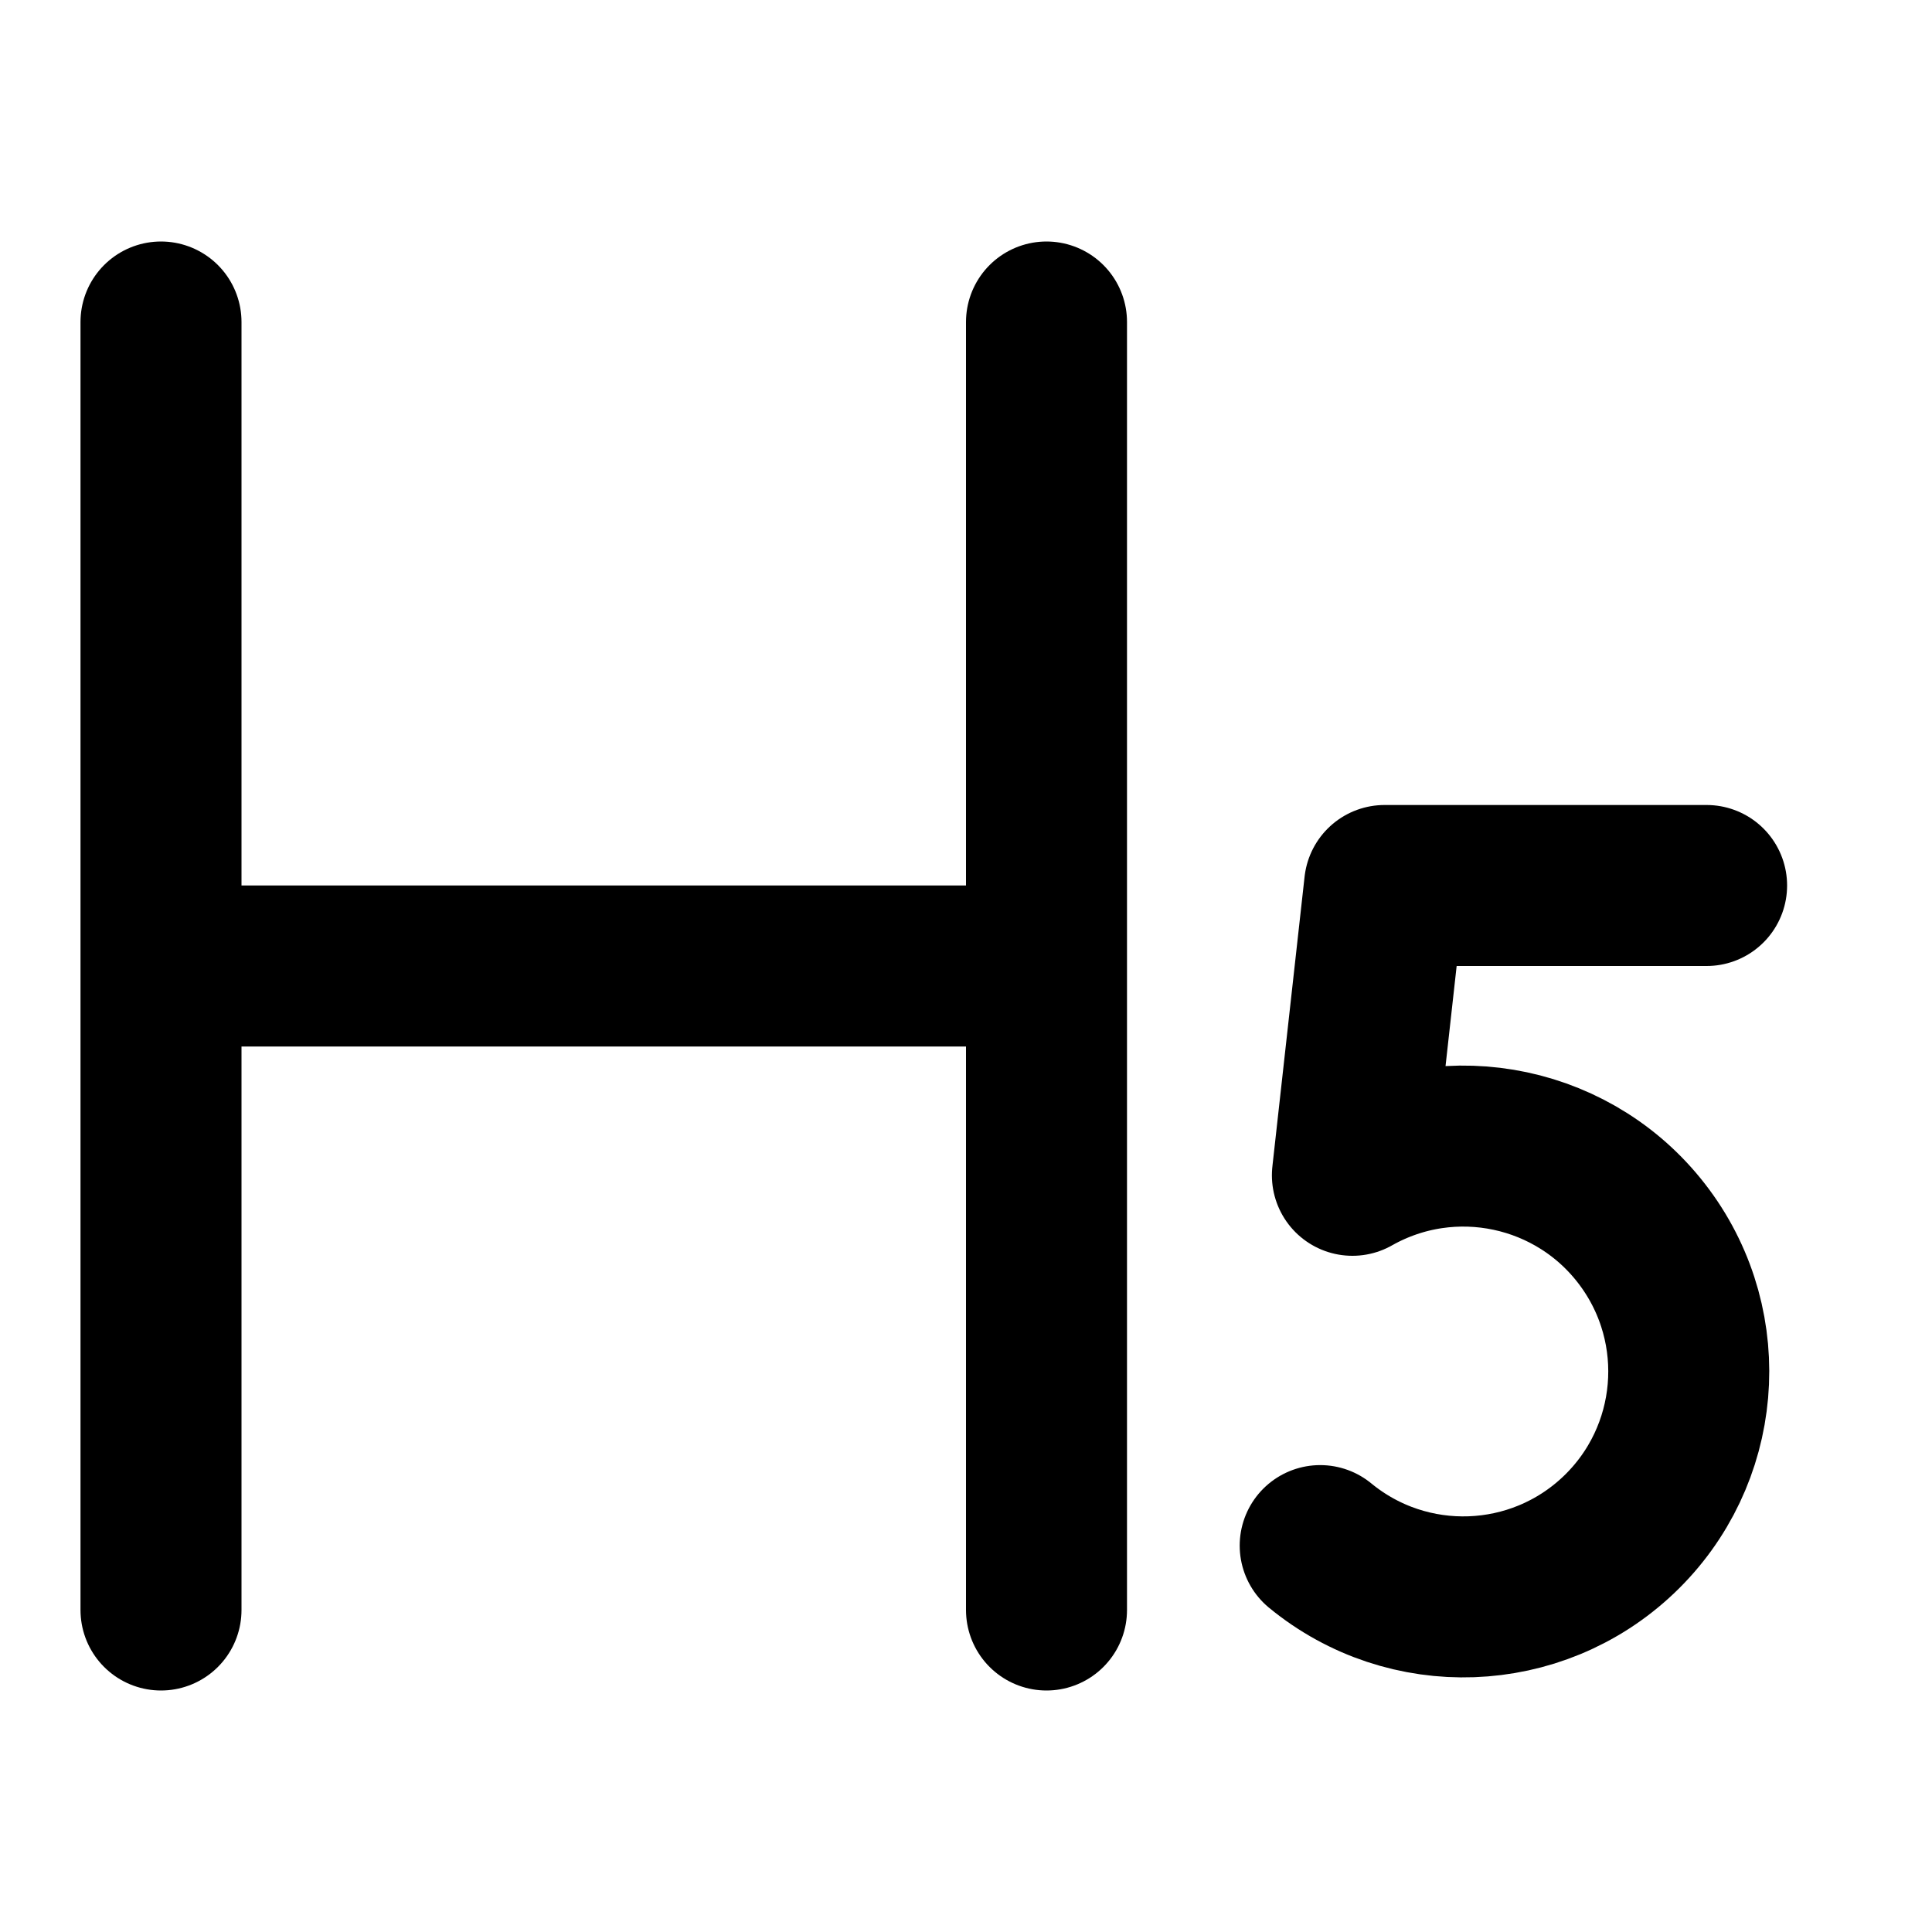
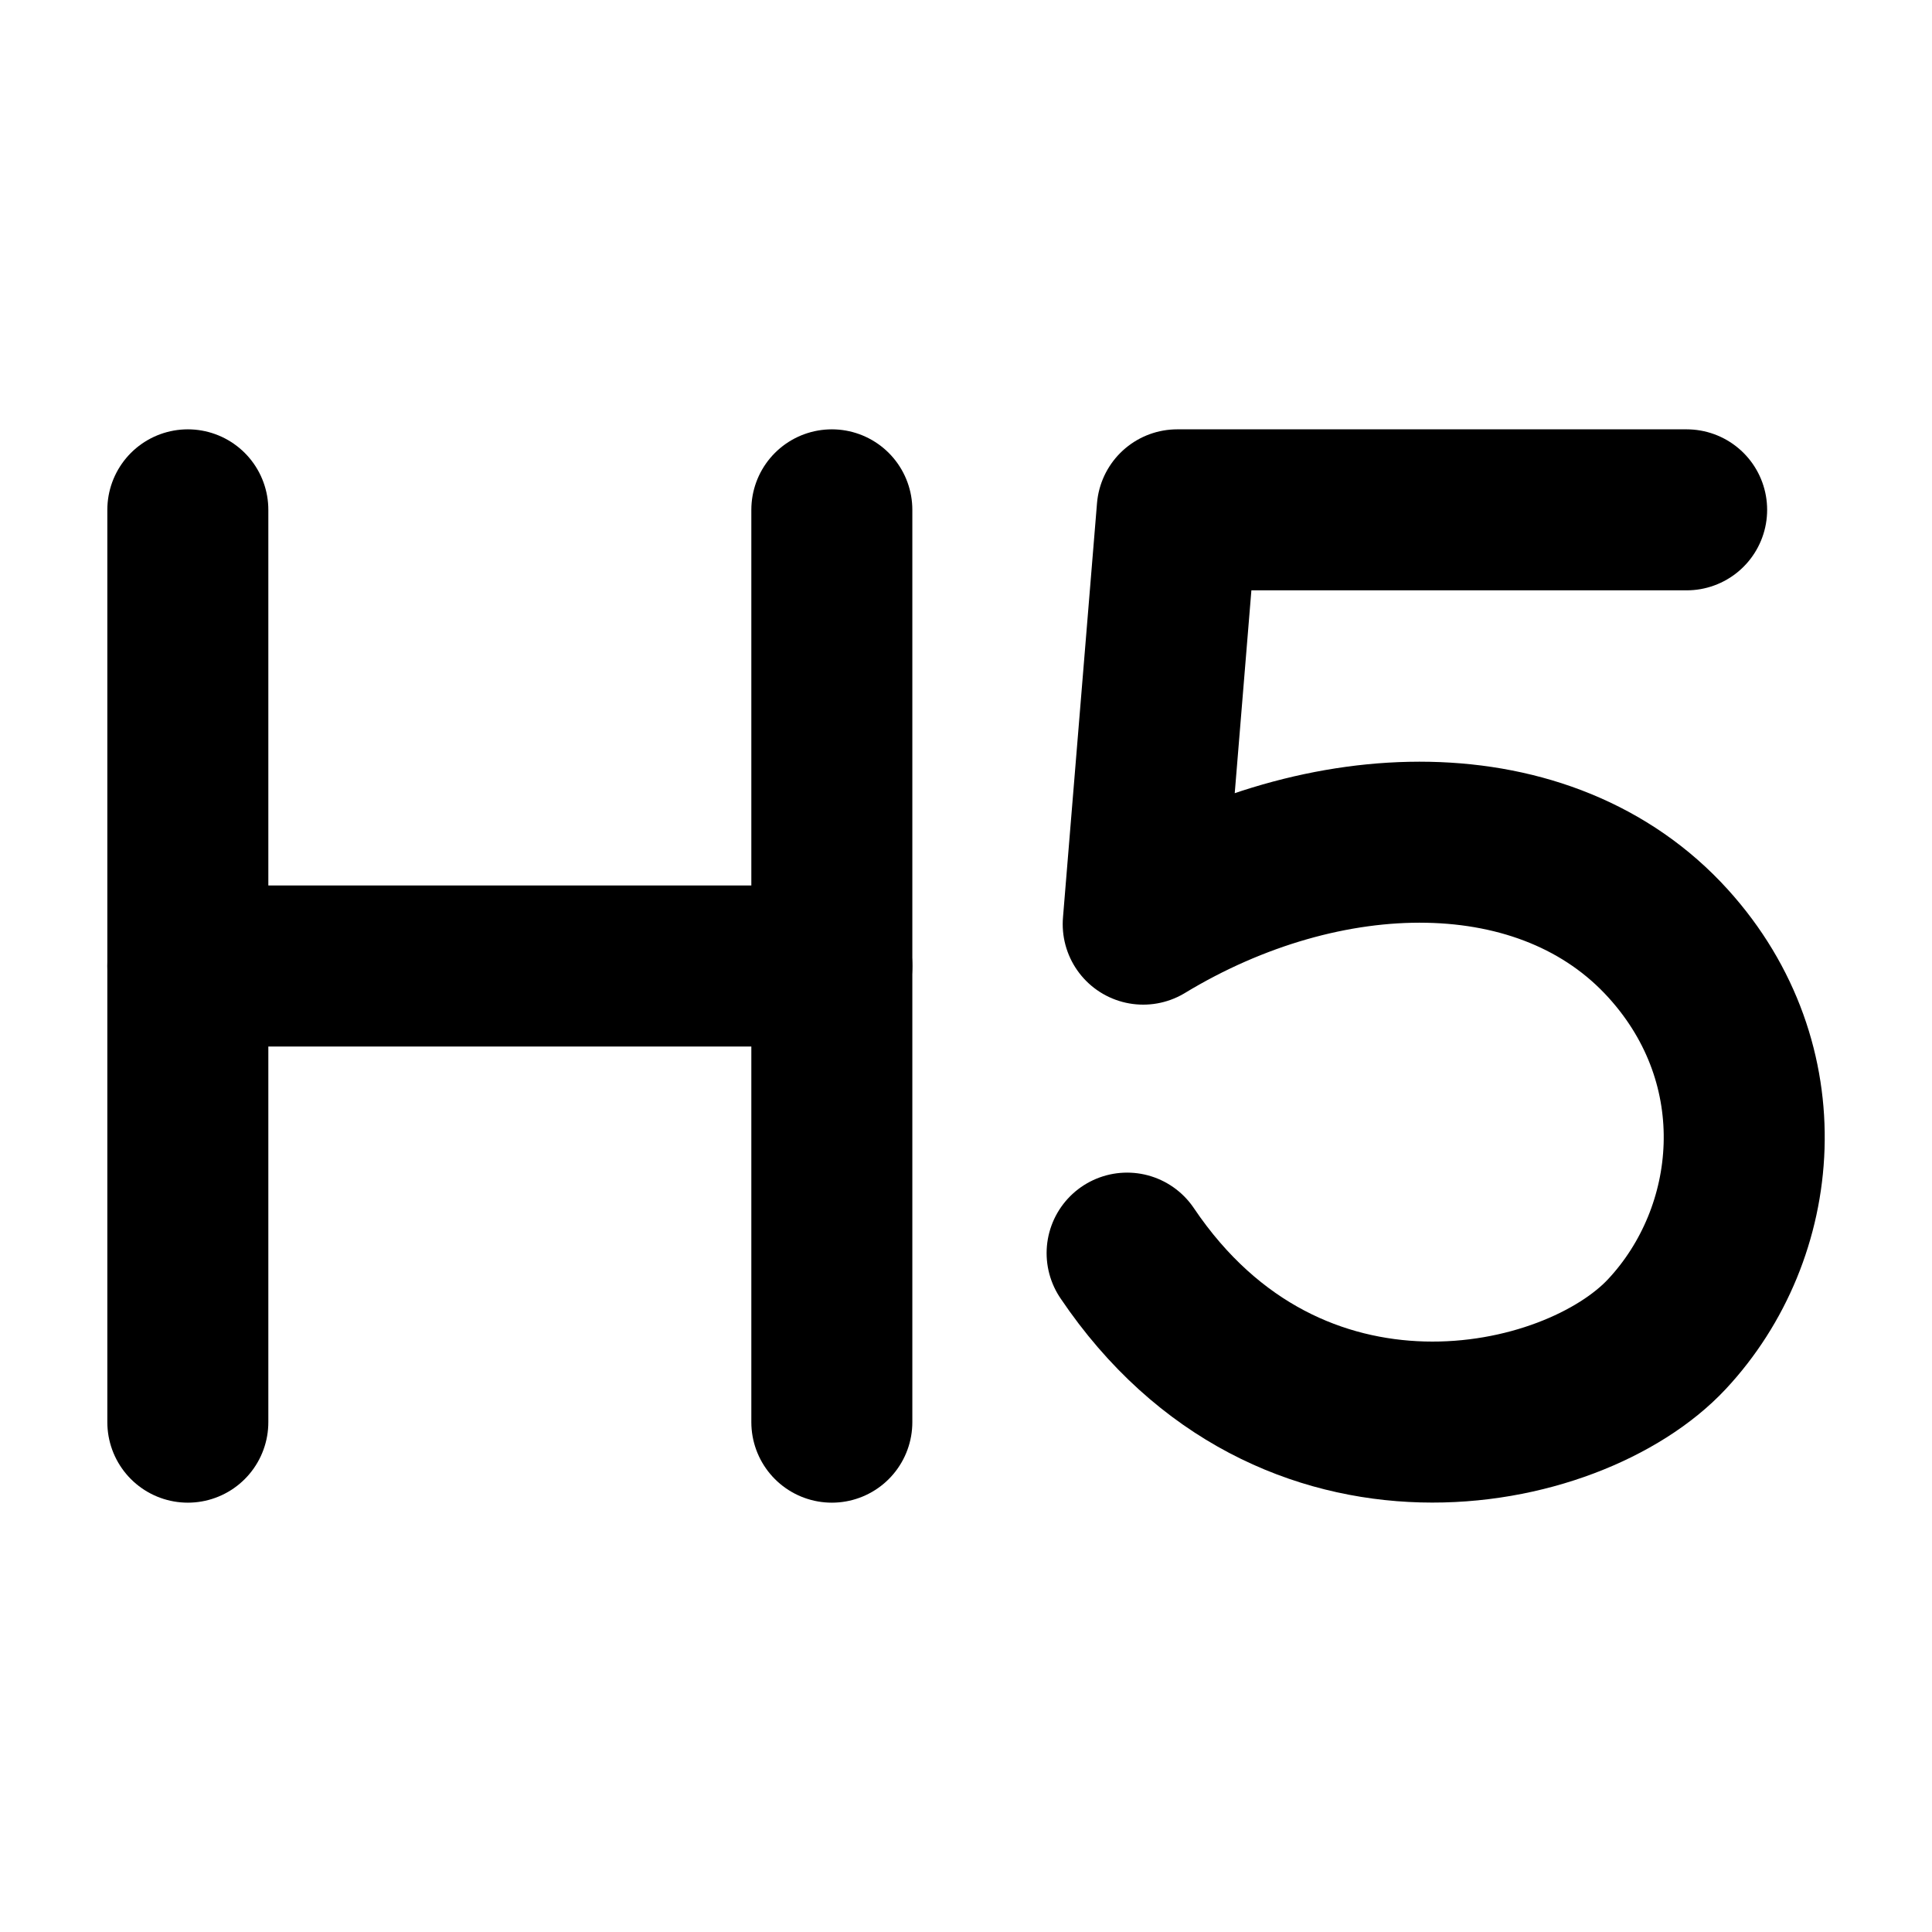
- <svg xmlns="http://www.w3.org/2000/svg" width="24" height="24" viewBox="0 0 24 24" fill="none" stroke="currentColor" stroke-width="2" stroke-linecap="round" stroke-linejoin="round">
-   <path d="M2 4v16M13 4v16M2 12h11" />
-   <path d="M21.2 11h-4l-.4 3.6a2.8 2.8 0 1 1-.4 4.6" />
+ <svg xmlns="http://www.w3.org/2000/svg" width="18" height="18" viewBox="0 0 18 18" fill="none">
+   <line x1="1.75" y1="4.75" x2="1.75" y2="13.25" fill="none" stroke="currentColor" stroke-linecap="round" stroke-linejoin="round" stroke-width="1.5" />
+   <line x1="7.75" y1="4.75" x2="7.75" y2="13.25" fill="none" stroke="currentColor" stroke-linecap="round" stroke-linejoin="round" stroke-width="1.5" />
+   <line x1="1.75" y1="9" x2="7.75" y2="9" fill="none" stroke="currentColor" stroke-linecap="round" stroke-linejoin="round" stroke-width="1.5" />
+   <path d="M15.714,4.75h-4.746l-.317,3.86c1.691-1.025,3.759-1.069,4.891,.181,1.022,1.128,.868,2.697-.012,3.639s-3.515,1.491-5.029-.755" fill="none" stroke="currentColor" stroke-linecap="round" stroke-linejoin="round" stroke-width="1.5" />
</svg>
